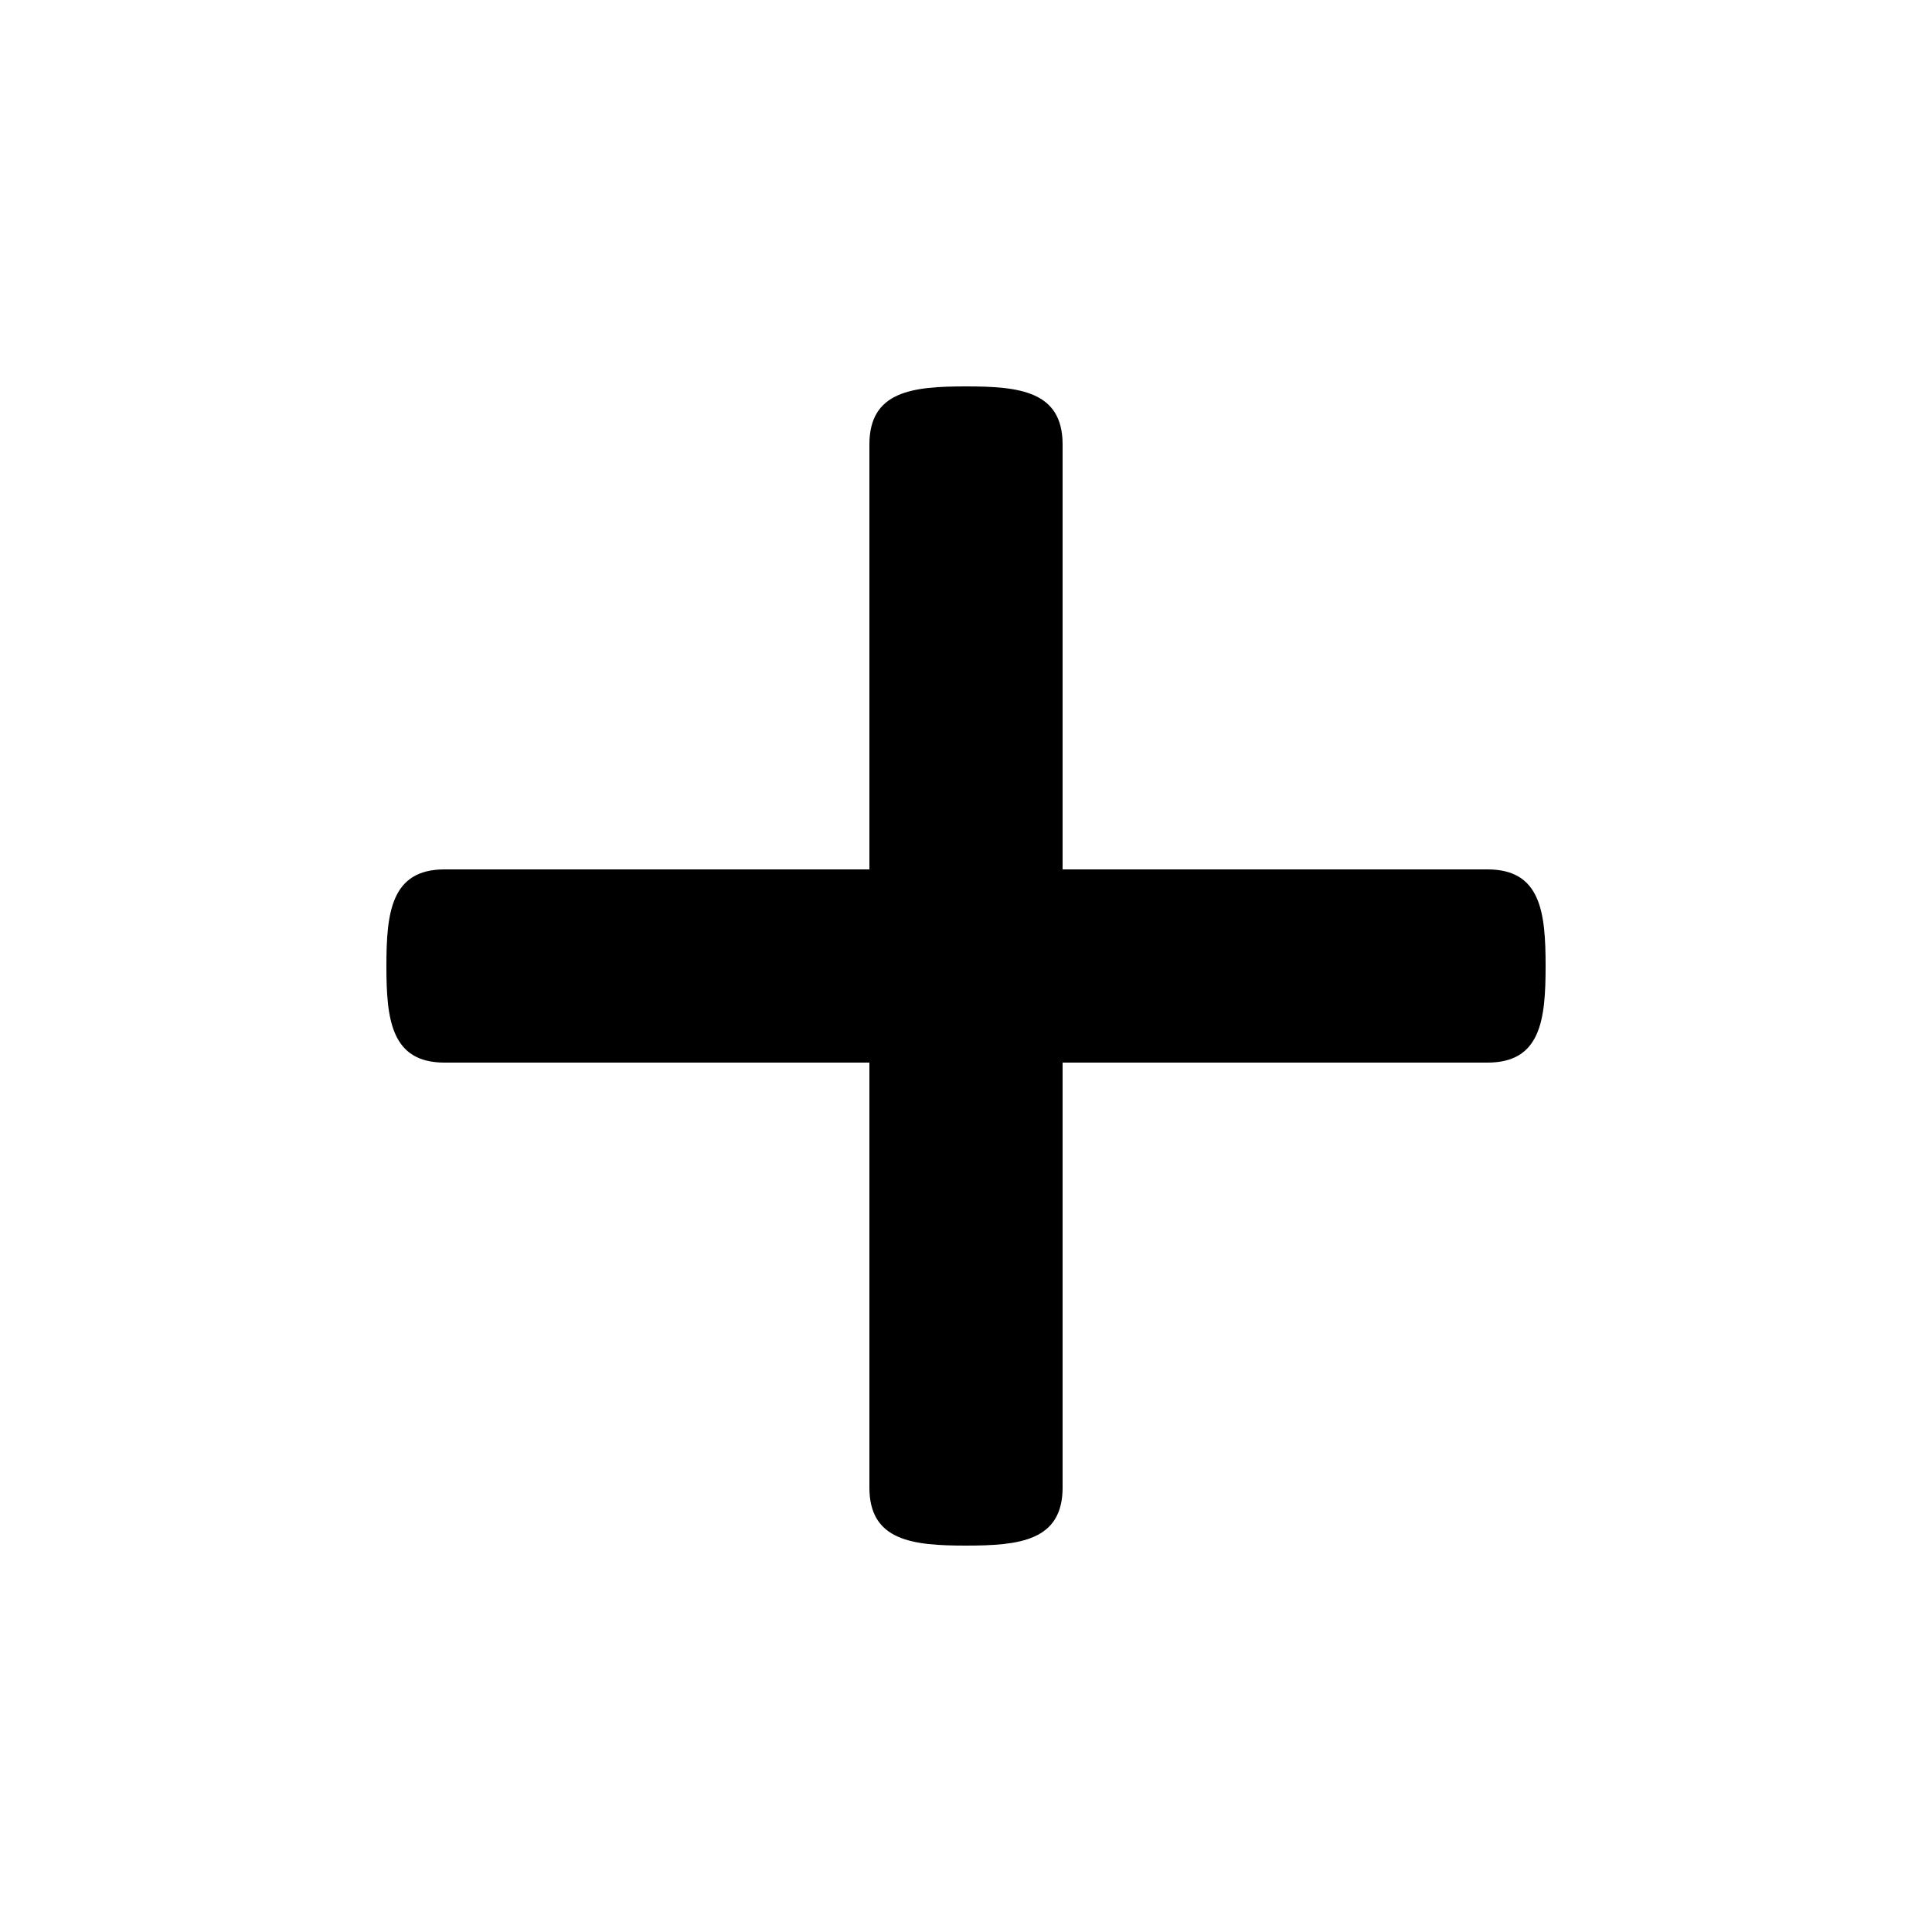
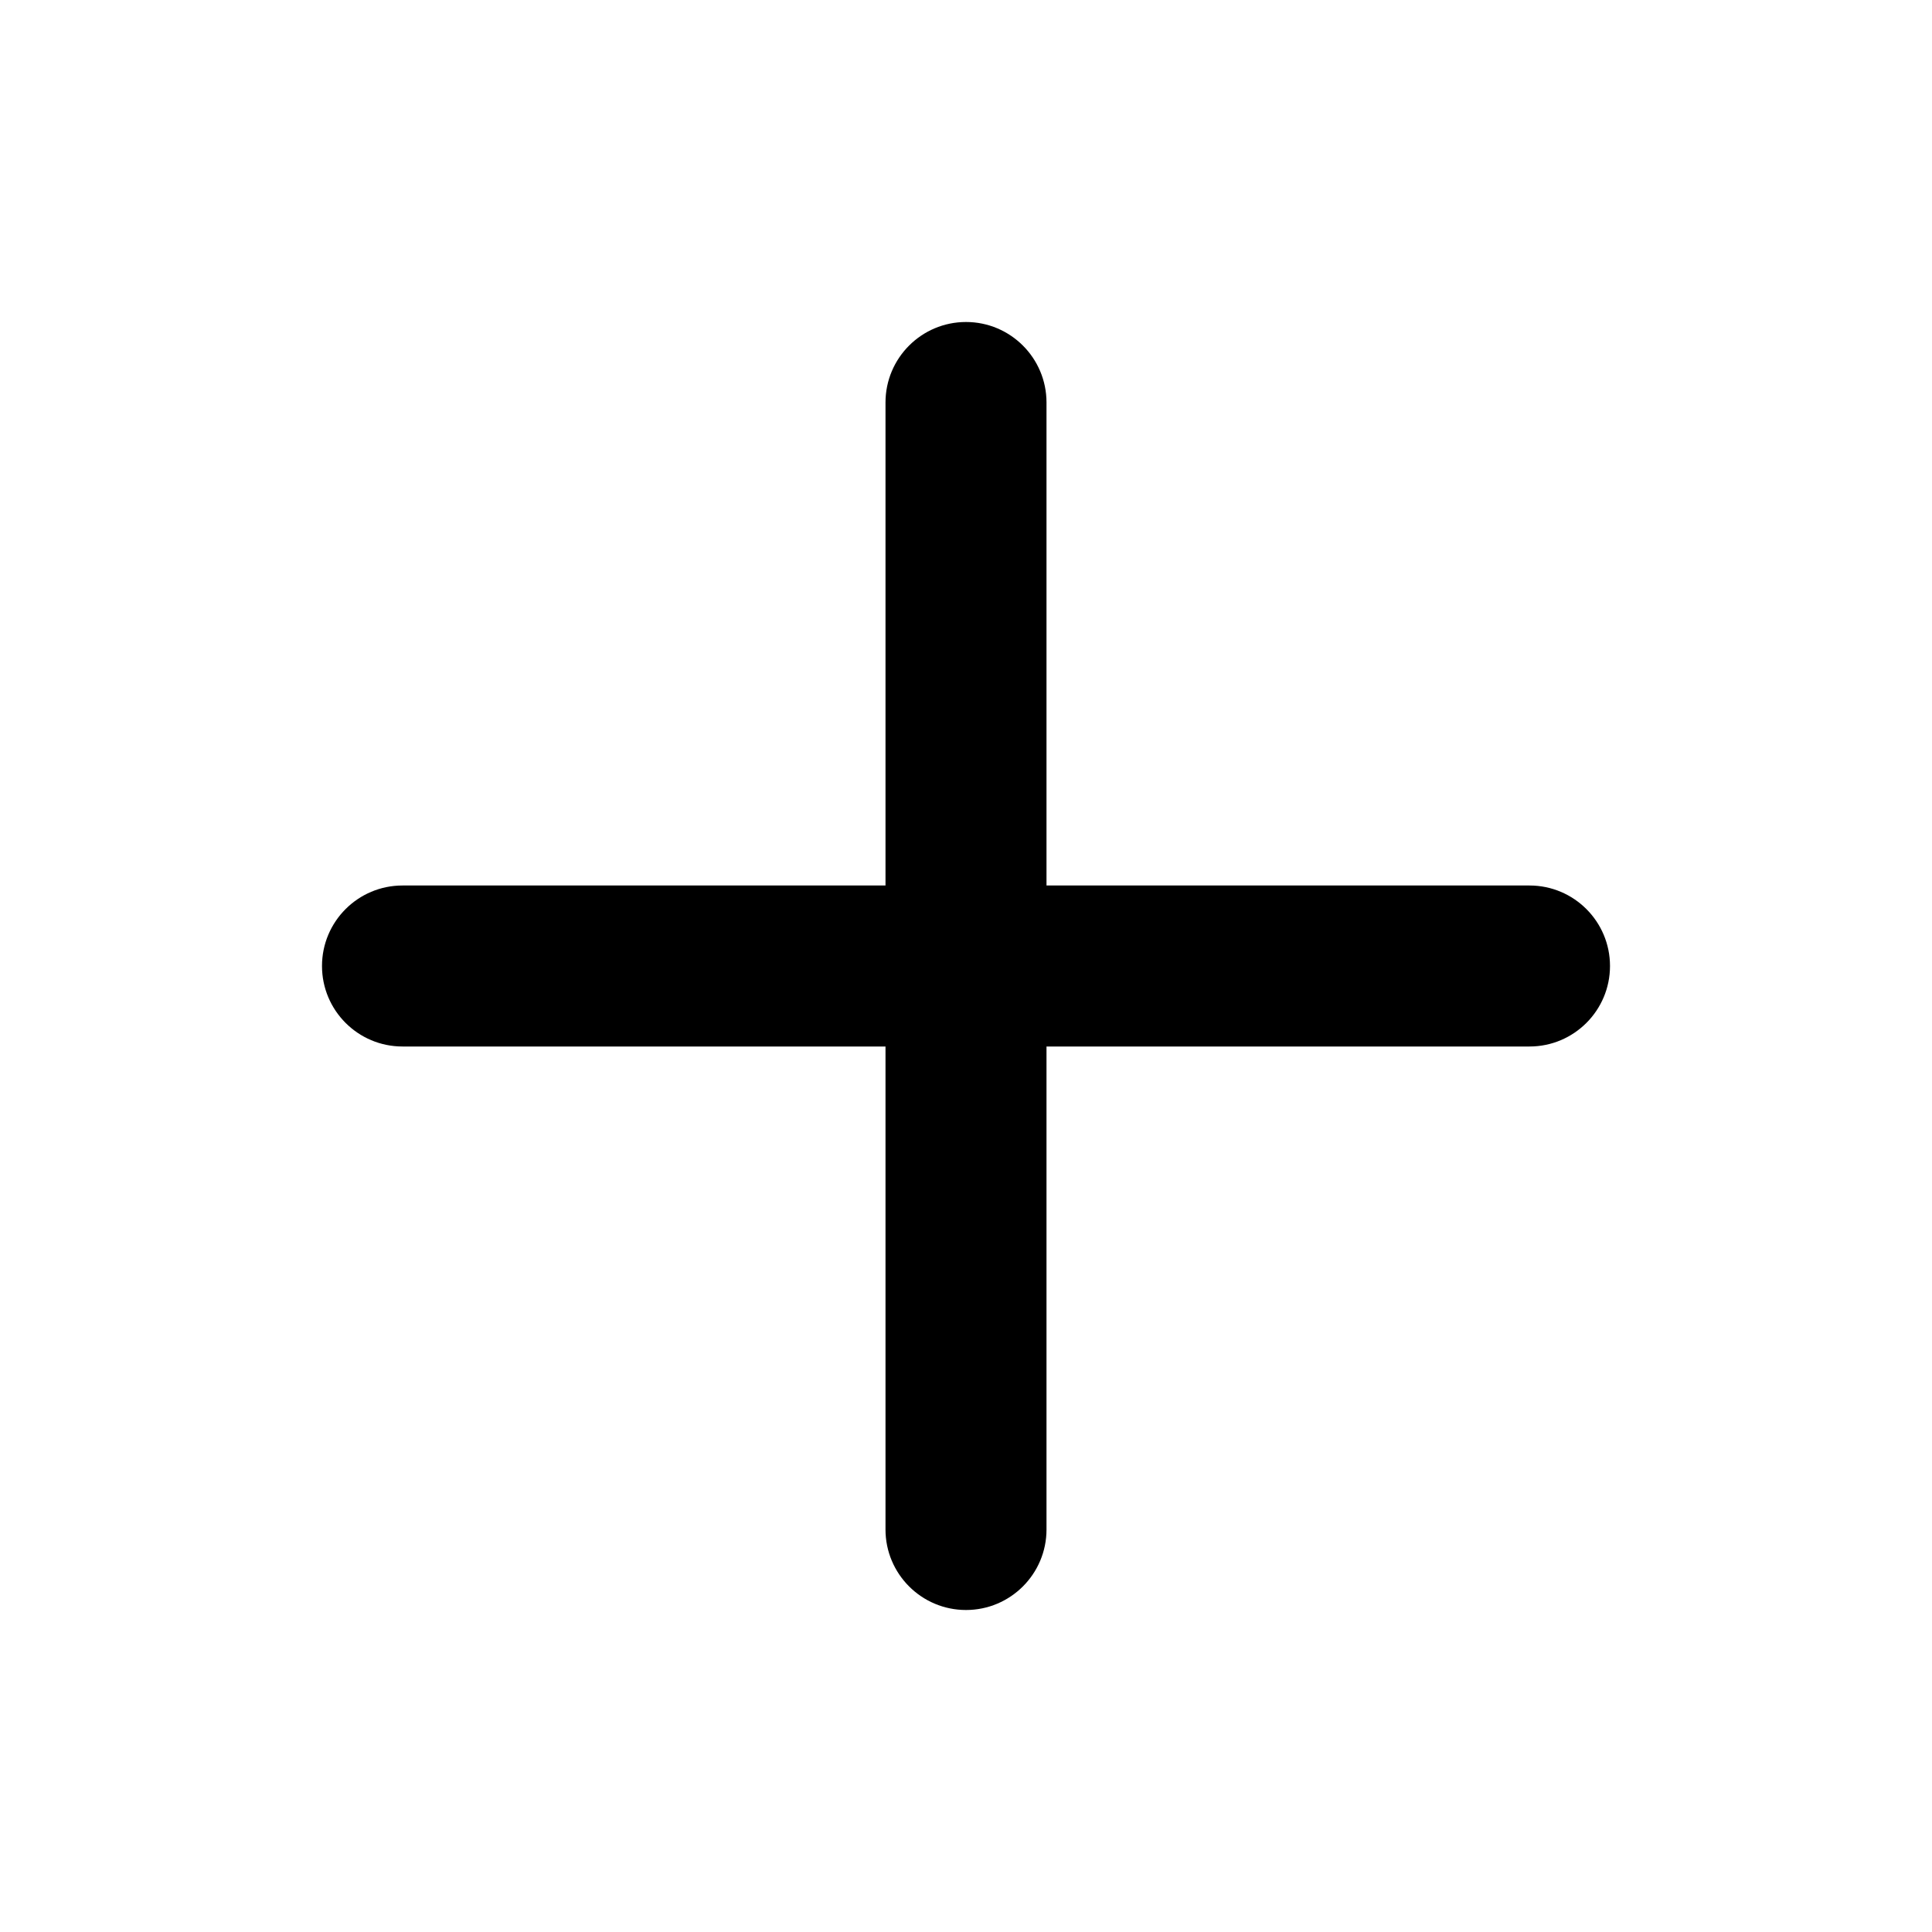
- <svg xmlns="http://www.w3.org/2000/svg" version="1.1" width="20" height="20" viewBox="0 0 20 20">
-   <path d="M16 10c0 0.553-0.048 1-0.601 1h-4.399v4.399c0 0.552-0.447 0.601-1 0.601s-1-0.049-1-0.601v-4.399h-4.399c-0.552 0-0.601-0.447-0.601-1s0.049-1 0.601-1h4.399v-4.399c0-0.553 0.447-0.601 1-0.601s1 0.048 1 0.601v4.399h4.399c0.553 0 0.601 0.447 0.601 1z" />
+ <svg xmlns="http://www.w3.org/2000/svg" version="1.1" width="24" height="24" viewBox="0 0 24 24">
+   <path d="M5 13h6v6c0 0.552 0.448 1 1 1s1-0.448 1-1v-6h6c0.552 0 1-0.448 1-1s-0.448-1-1-1h-6v-6c0-0.552-0.448-1-1-1s-1 0.448-1 1v6h-6c-0.552 0-1 0.448-1 1s0.448 1 1 1z" />
</svg>
